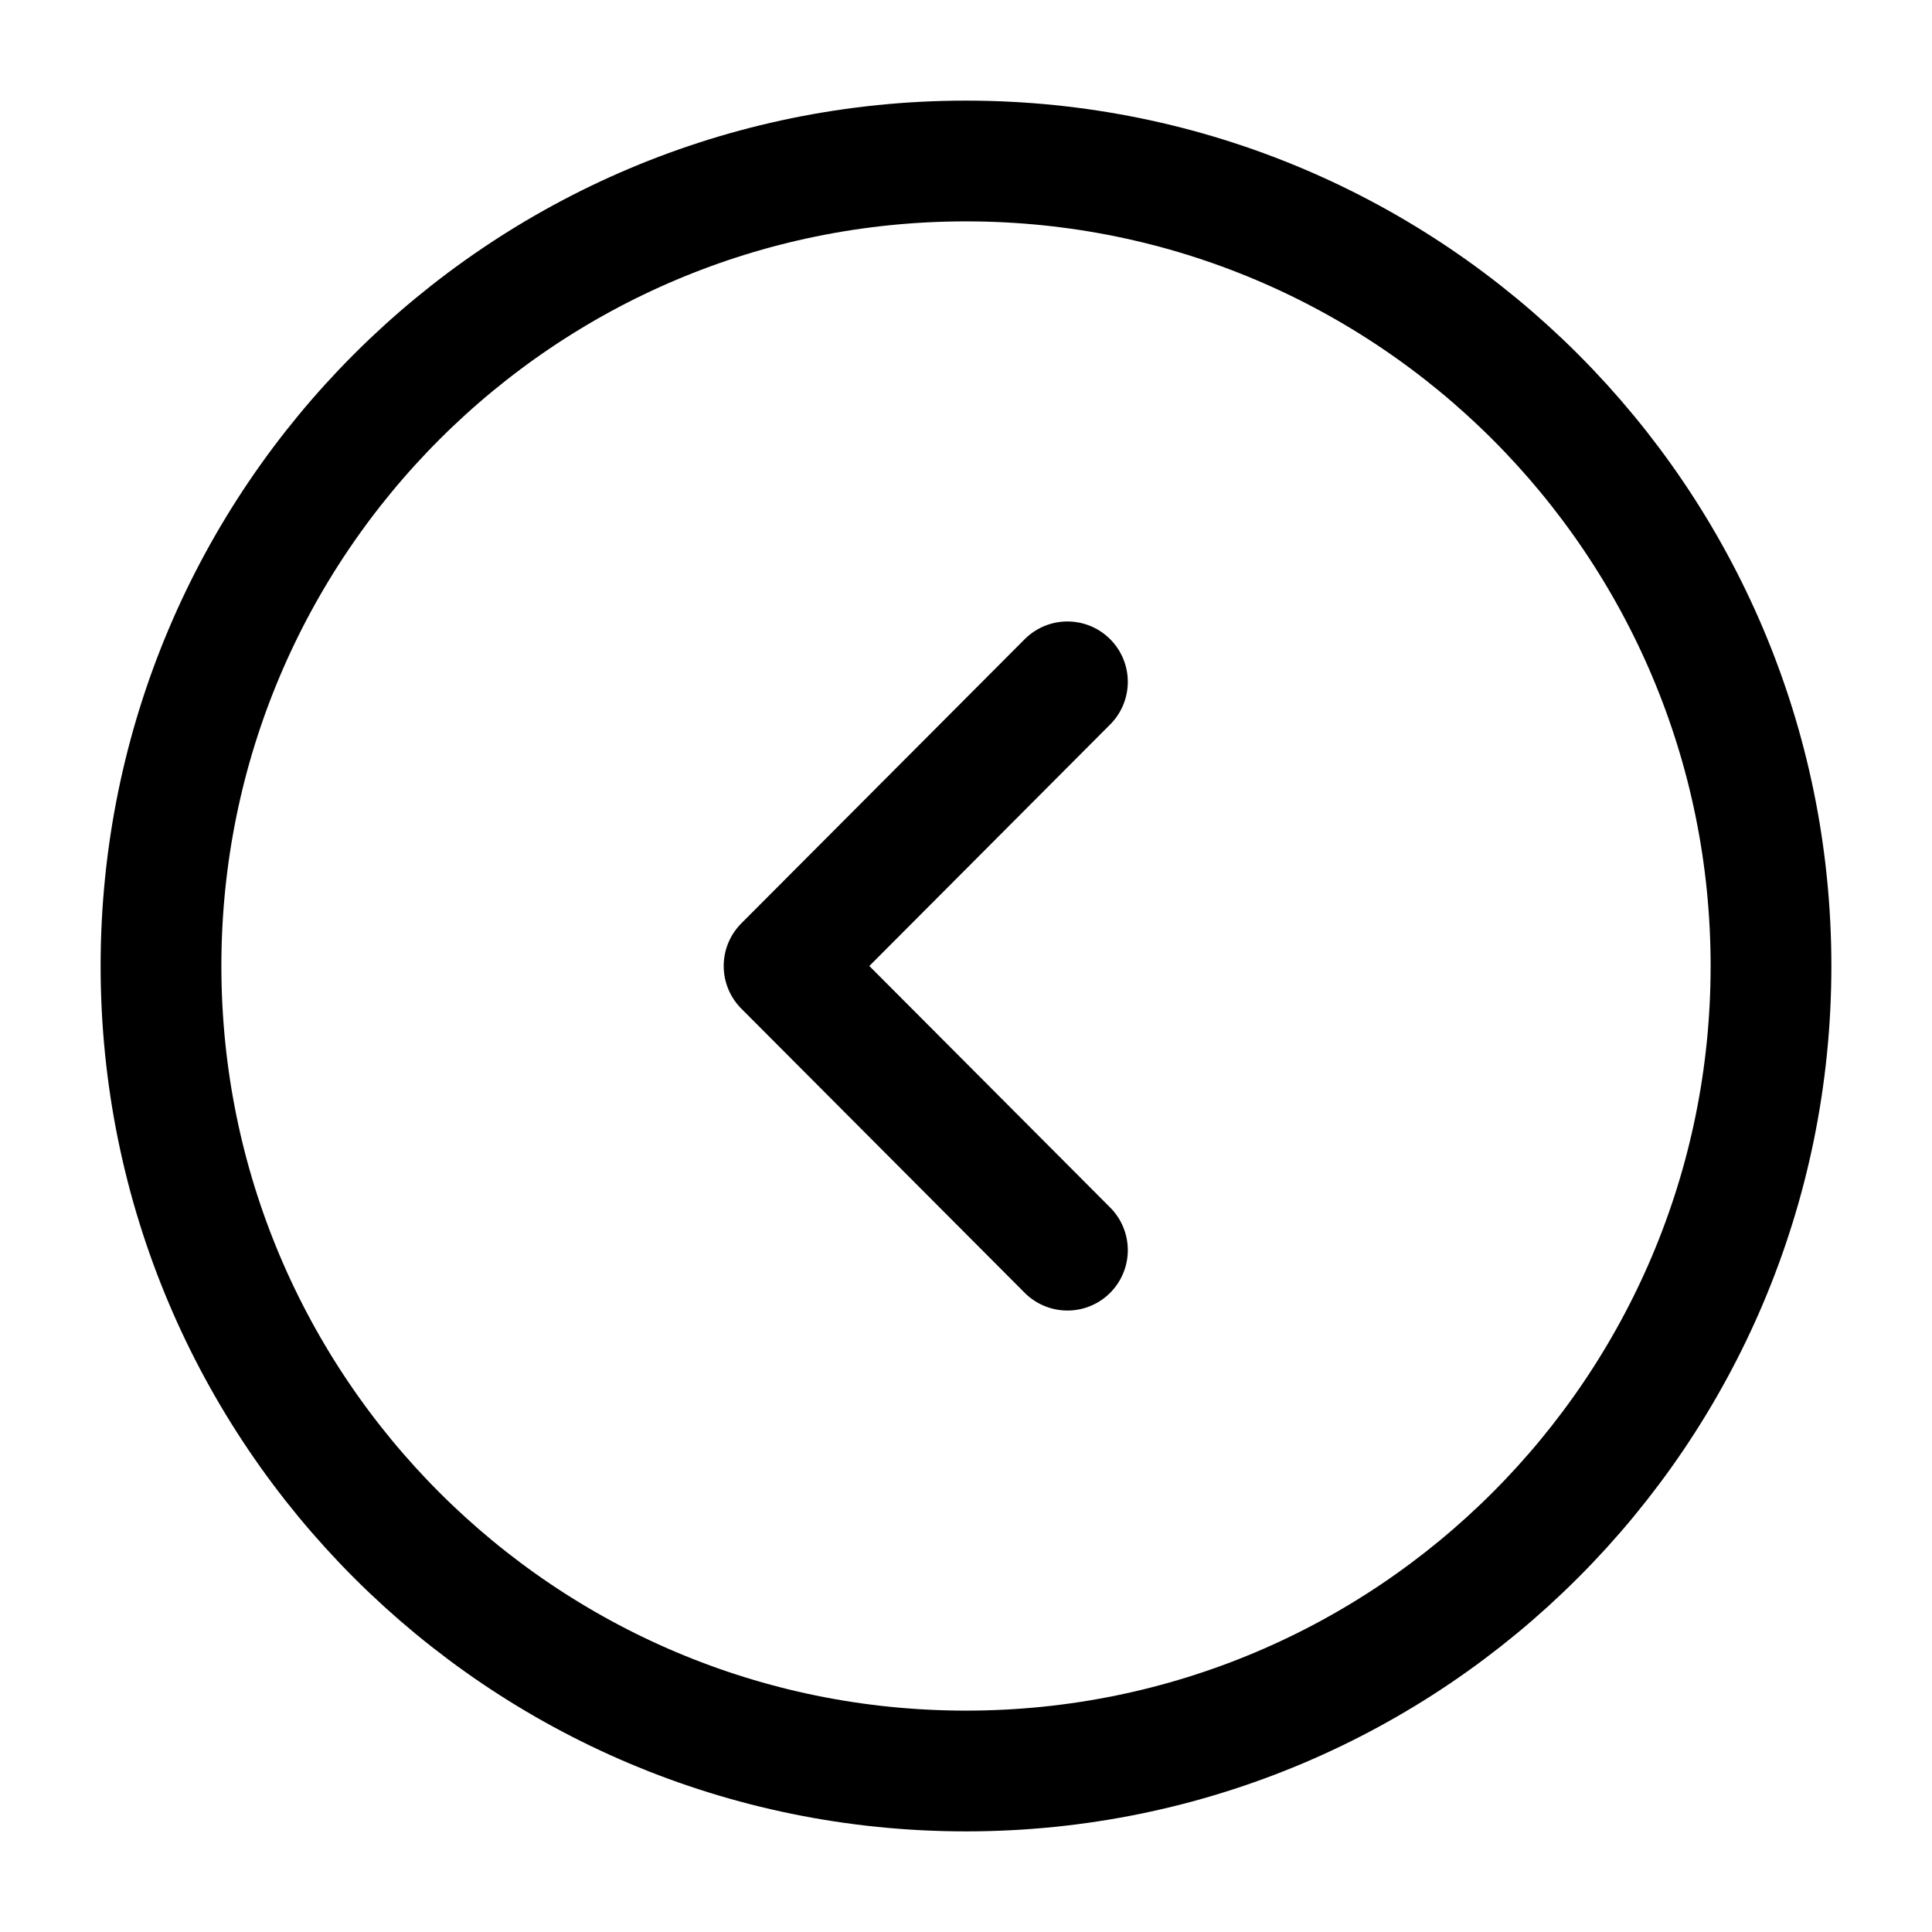
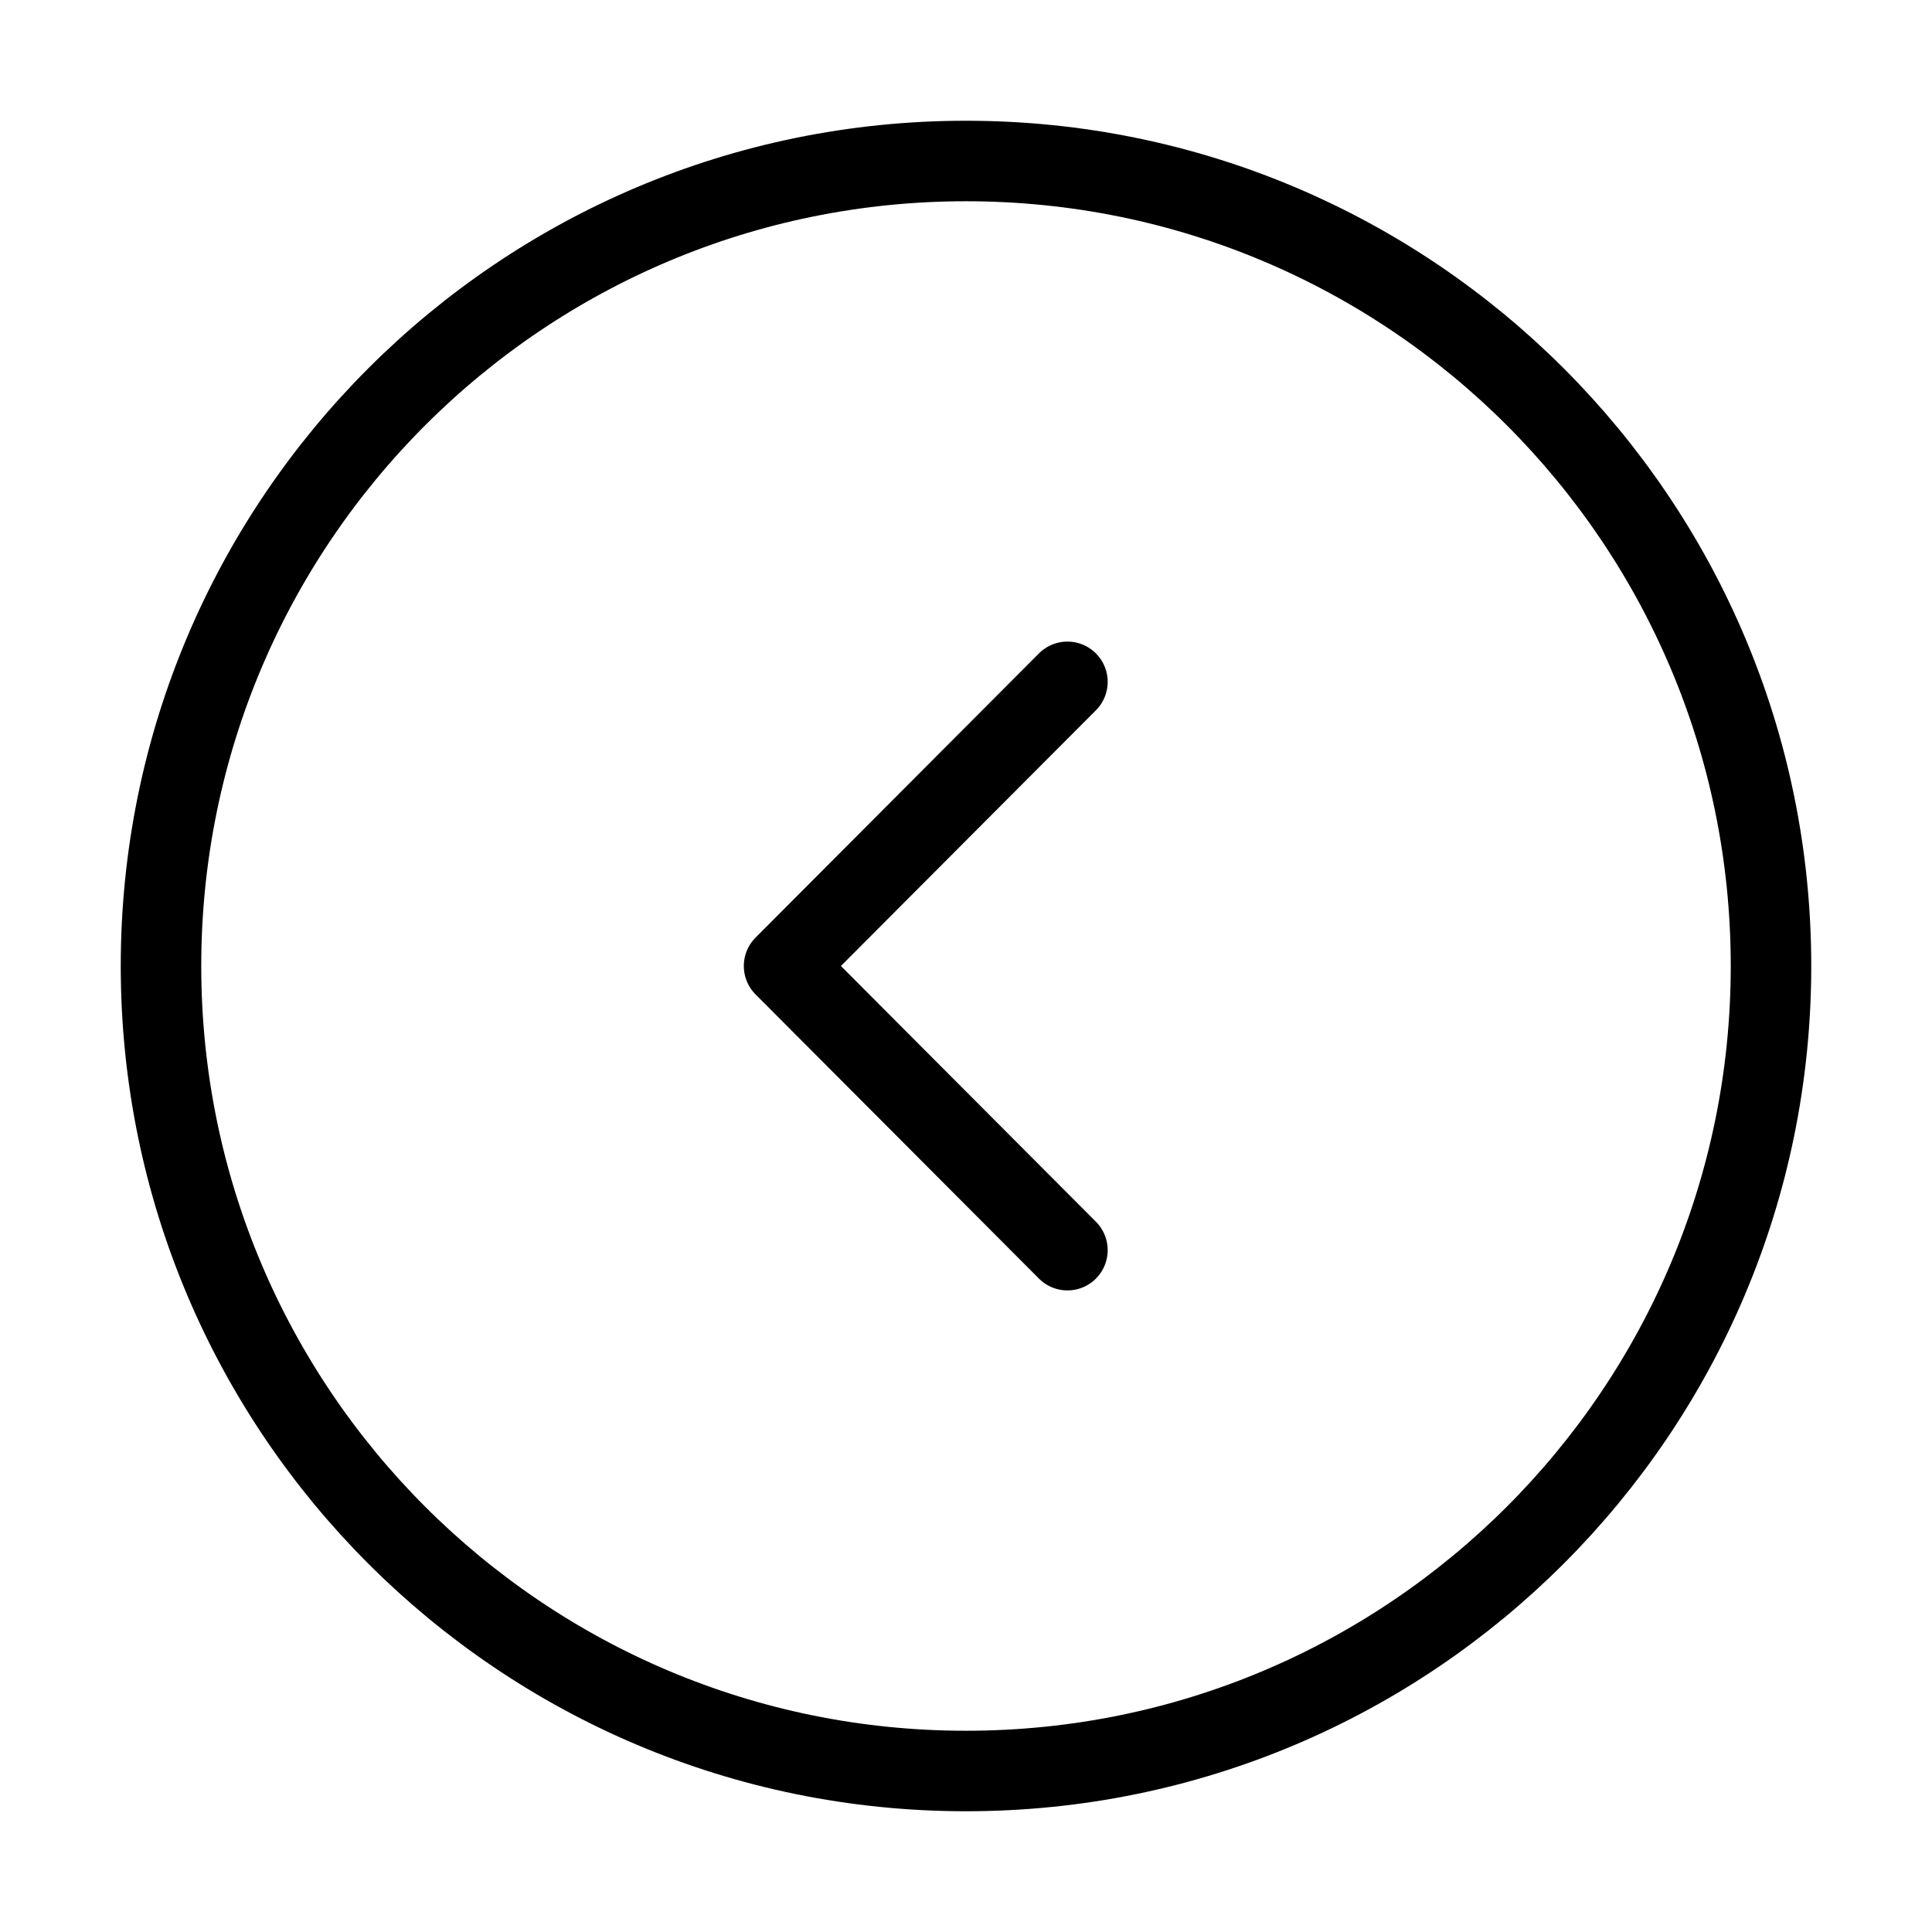
<svg xmlns="http://www.w3.org/2000/svg" width="800px" height="800px" viewBox="0 0 24 24" fill="none">
-   <path d="M12 22C17.523 22 22 17.523 22 12C22 6.477 17.523 2 12 2C6.477 2 2 6.477 2 12C2 17.523 6.477 22 12 22Z" stroke="currentColor" stroke-width="1.5" stroke-miterlimit="10" stroke-linecap="round" stroke-linejoin="round" />
-   <path d="M13.26 15.53L9.74 12L13.26 8.47" stroke="currentColor" stroke-width="1.5" stroke-linecap="round" stroke-linejoin="round" />
+   <path d="M12 22C17.523 22 22 17.523 22 12C22 6.477 17.523 2 12 2C6.477 2 2 6.477 2 12C2 17.523 6.477 22 12 22Z" stroke="currentColor" stroke-width="1" stroke-miterlimit="10" stroke-linecap="round" stroke-linejoin="round" />
+   <path d="M13.26 15.53L9.74 12L13.26 8.47" stroke="currentColor" stroke-width="1" stroke-linecap="round" stroke-linejoin="round" />
</svg>
